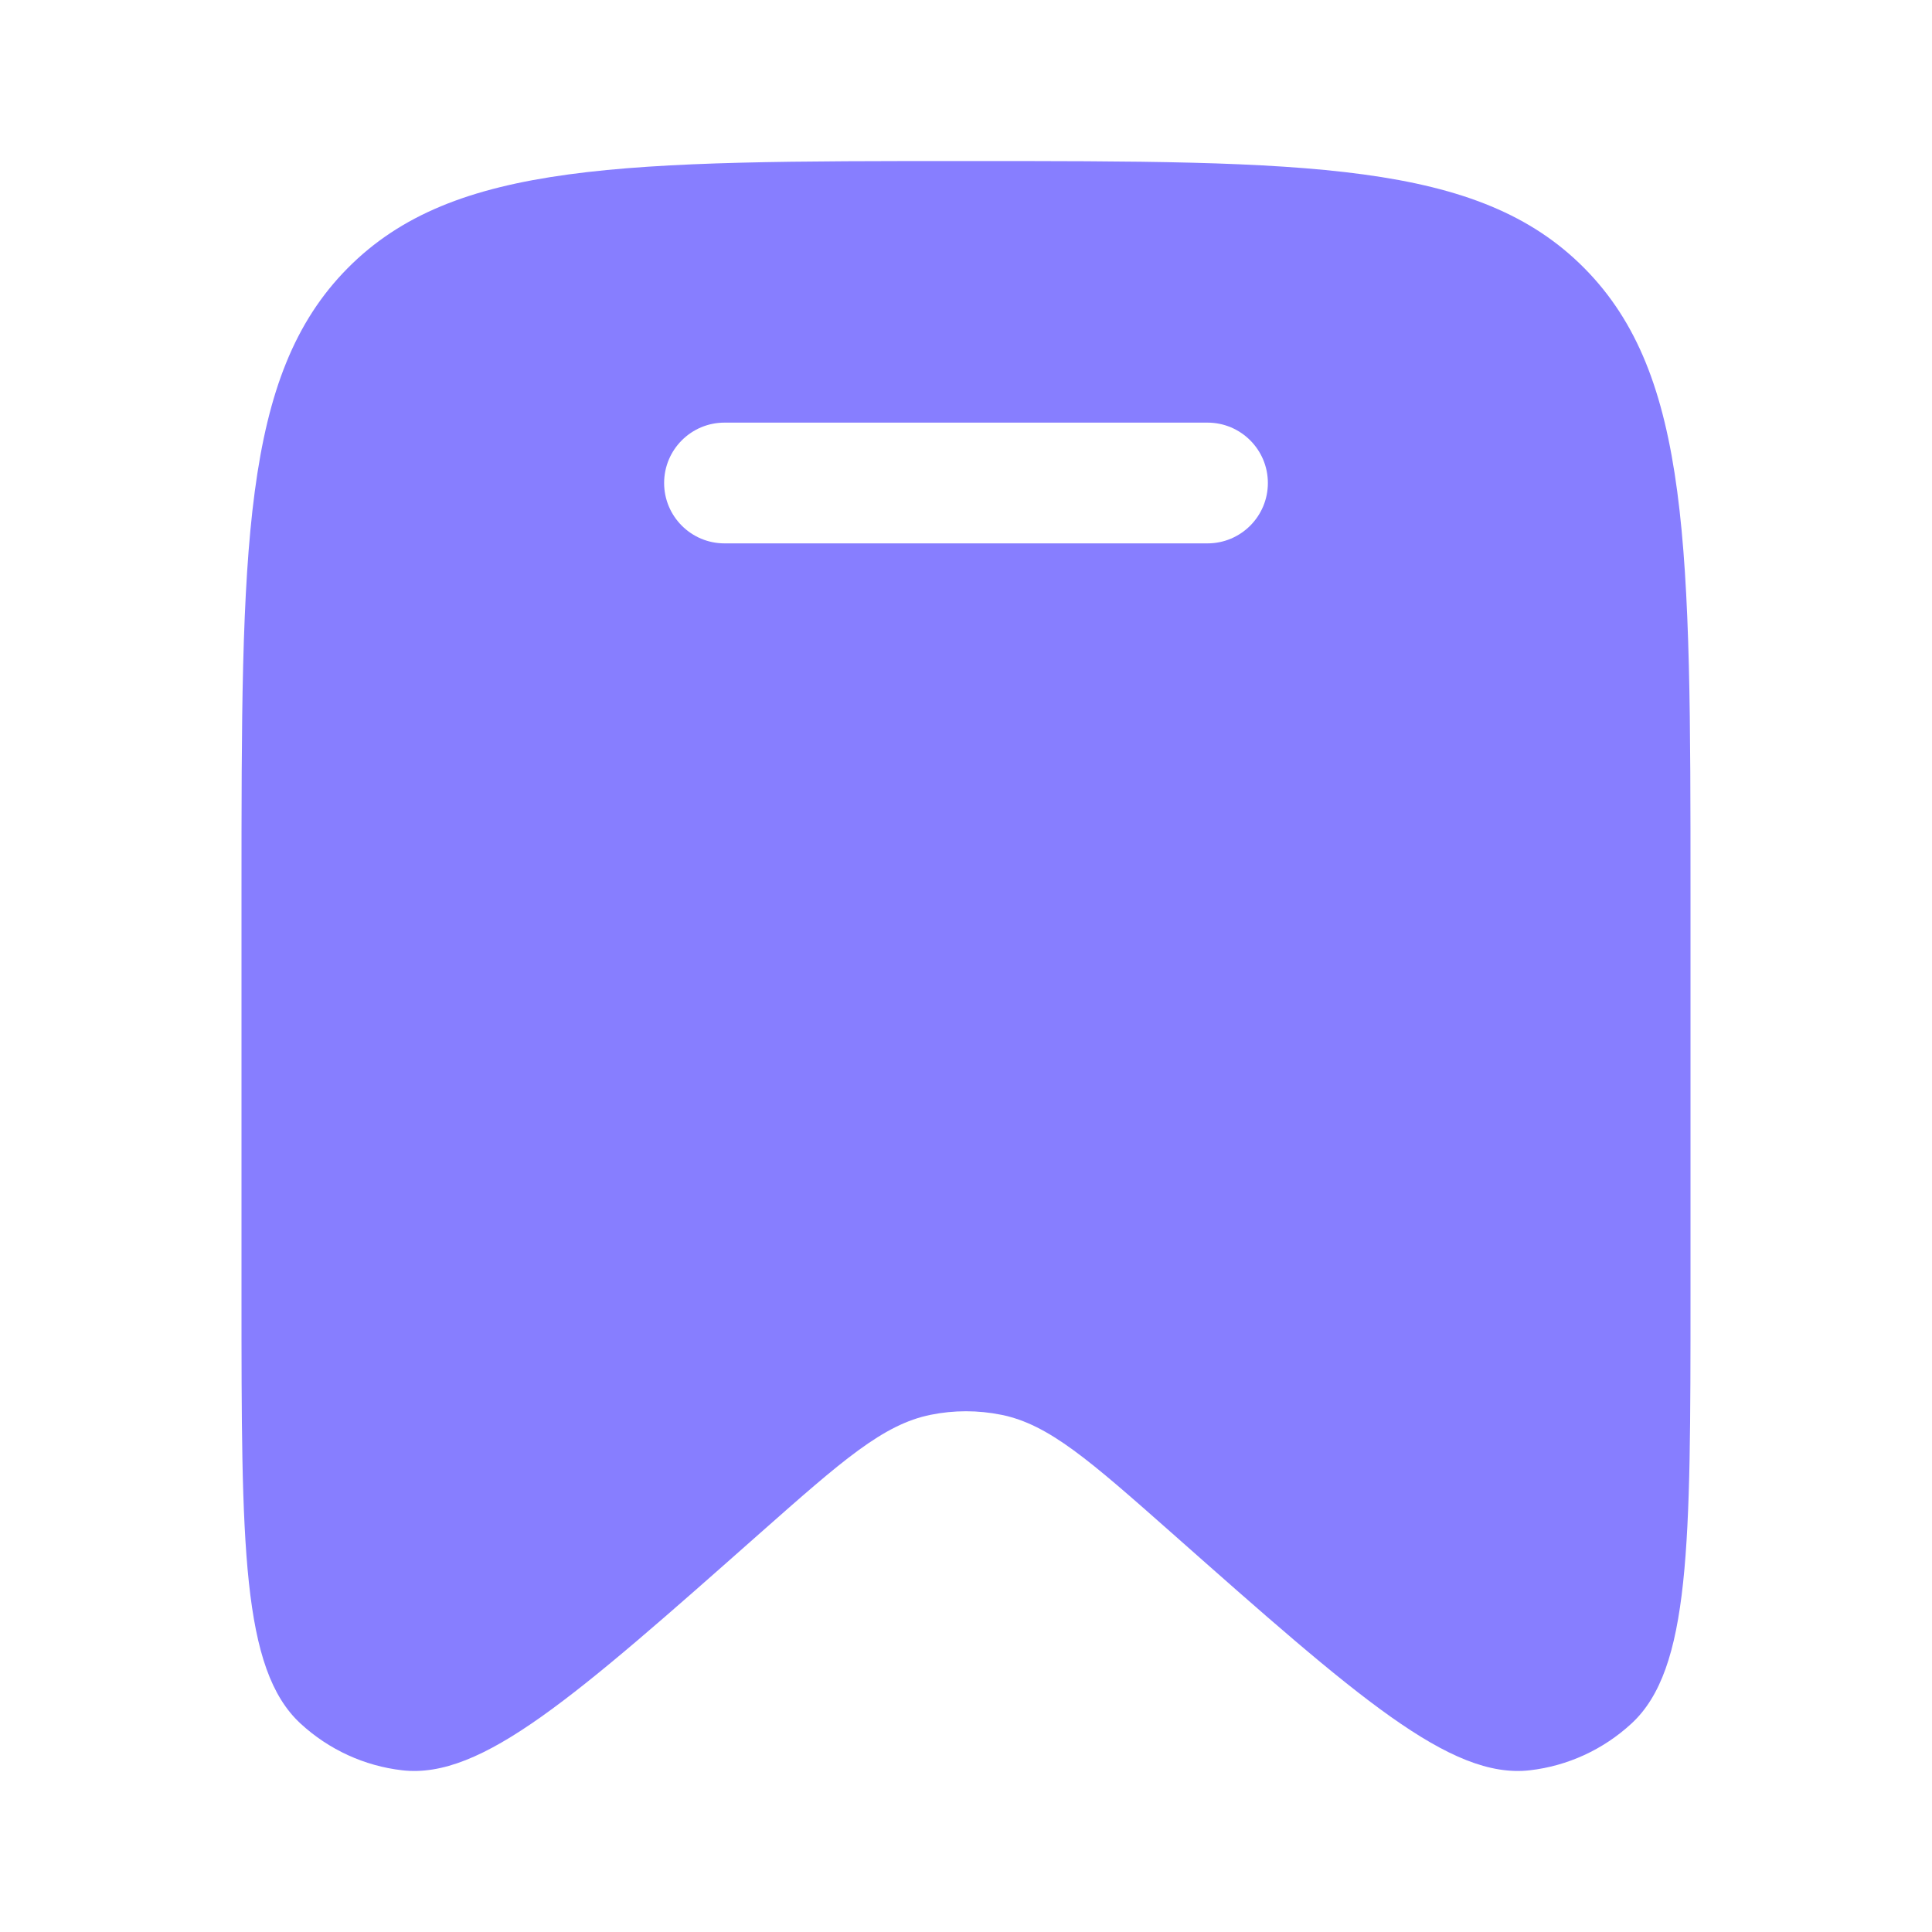
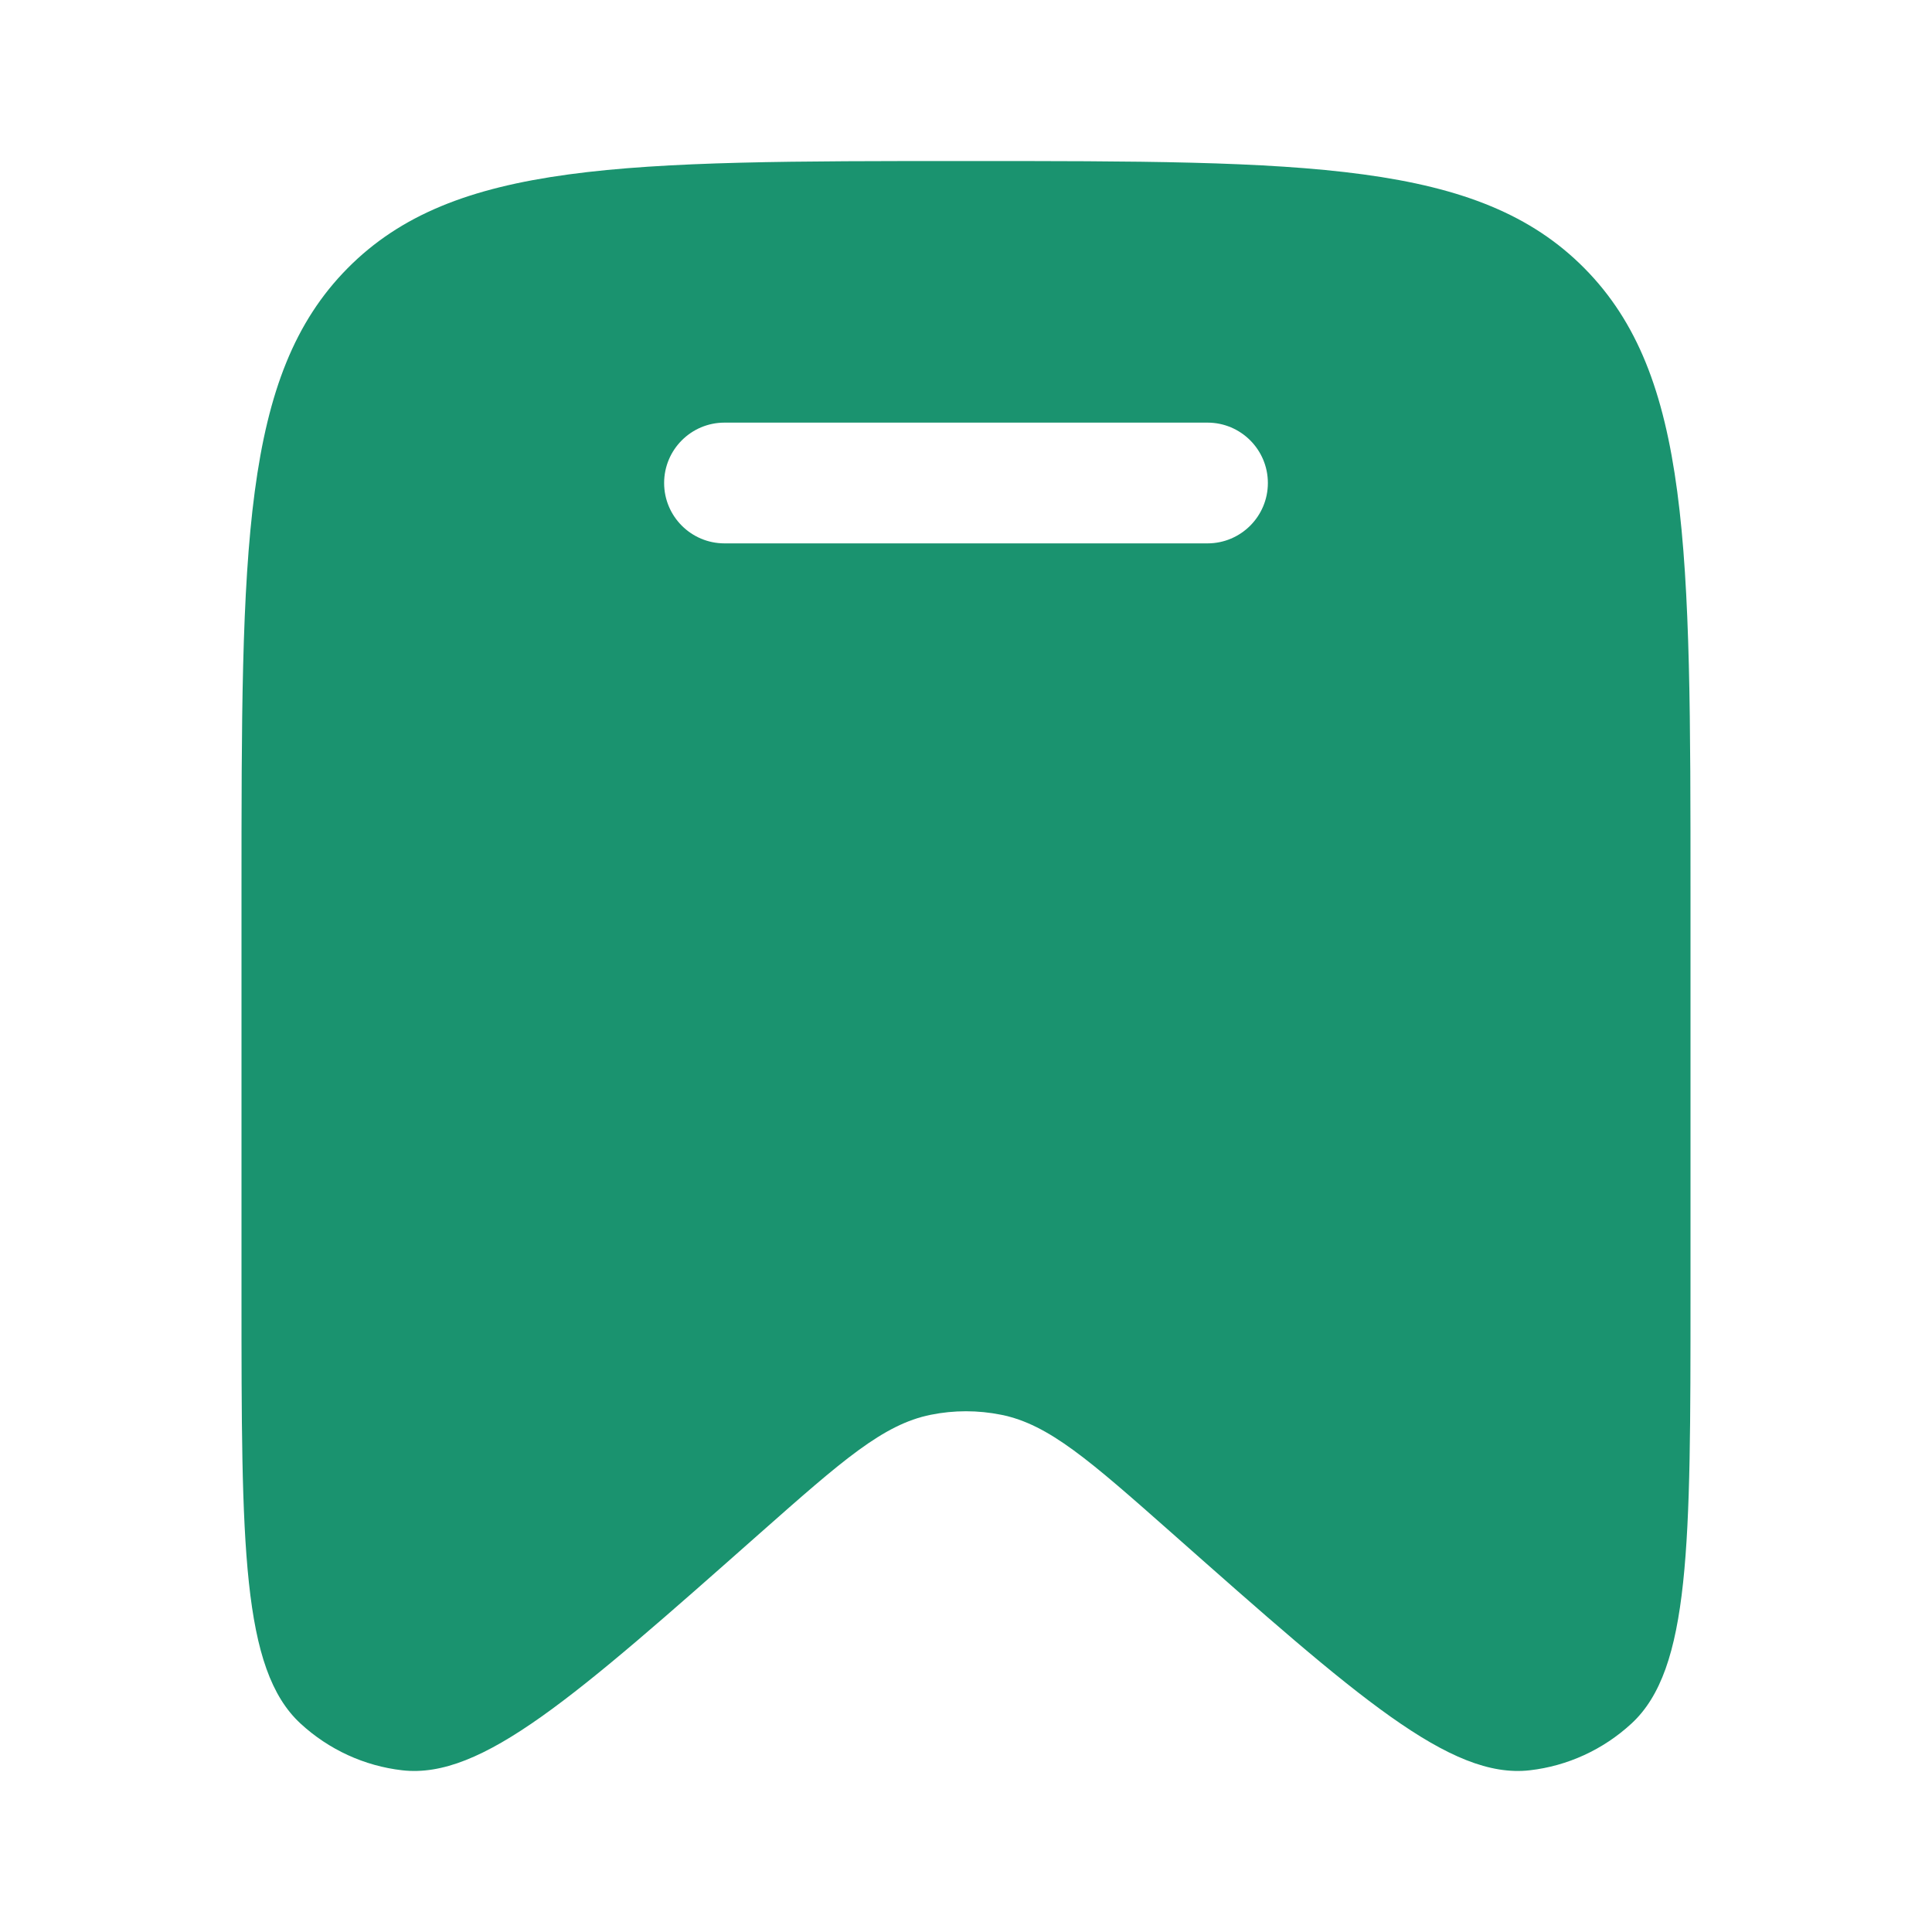
<svg xmlns="http://www.w3.org/2000/svg" width="20" height="20" viewBox="0 0 20 20" fill="none">
-   <path fill-rule="evenodd" clip-rule="evenodd" d="M17.5 9.248V13.409C17.5 15.989 17.5 17.28 16.888 17.843C16.596 18.112 16.228 18.281 15.836 18.326C15.013 18.42 14.053 17.571 12.132 15.871C11.282 15.12 10.858 14.745 10.366 14.646C10.124 14.597 9.875 14.597 9.634 14.646C9.142 14.745 8.718 15.12 7.868 15.871C5.947 17.571 4.987 18.42 4.164 18.326C3.772 18.281 3.404 18.112 3.112 17.843C2.5 17.28 2.5 15.989 2.5 13.409V9.248C2.5 5.674 2.5 3.887 3.598 2.777C4.697 1.667 6.464 1.667 10 1.667C13.536 1.667 15.303 1.667 16.402 2.777C17.5 3.887 17.5 5.674 17.5 9.248ZM6.875 5C6.875 4.655 7.155 4.375 7.5 4.375H12.5C12.845 4.375 13.125 4.655 13.125 5C13.125 5.345 12.845 5.625 12.5 5.625H7.5C7.155 5.625 6.875 5.345 6.875 5Z" fill="#877EFF" />
+   <path fill-rule="evenodd" clip-rule="evenodd" d="M17.5 9.248V13.409C17.5 15.989 17.5 17.28 16.888 17.843C16.596 18.112 16.228 18.281 15.836 18.326C15.013 18.42 14.053 17.571 12.132 15.871C11.282 15.12 10.858 14.745 10.366 14.646C10.124 14.597 9.875 14.597 9.634 14.646C9.142 14.745 8.718 15.12 7.868 15.871C5.947 17.571 4.987 18.42 4.164 18.326C3.772 18.281 3.404 18.112 3.112 17.843C2.5 17.28 2.5 15.989 2.5 13.409V9.248C2.5 5.674 2.5 3.887 3.598 2.777C4.697 1.667 6.464 1.667 10 1.667C13.536 1.667 15.303 1.667 16.402 2.777C17.5 3.887 17.5 5.674 17.5 9.248ZM6.875 5C6.875 4.655 7.155 4.375 7.5 4.375H12.5C12.845 4.375 13.125 4.655 13.125 5C13.125 5.345 12.845 5.625 12.5 5.625H7.5C7.155 5.625 6.875 5.345 6.875 5Z" fill="#1A936F" />
</svg>
